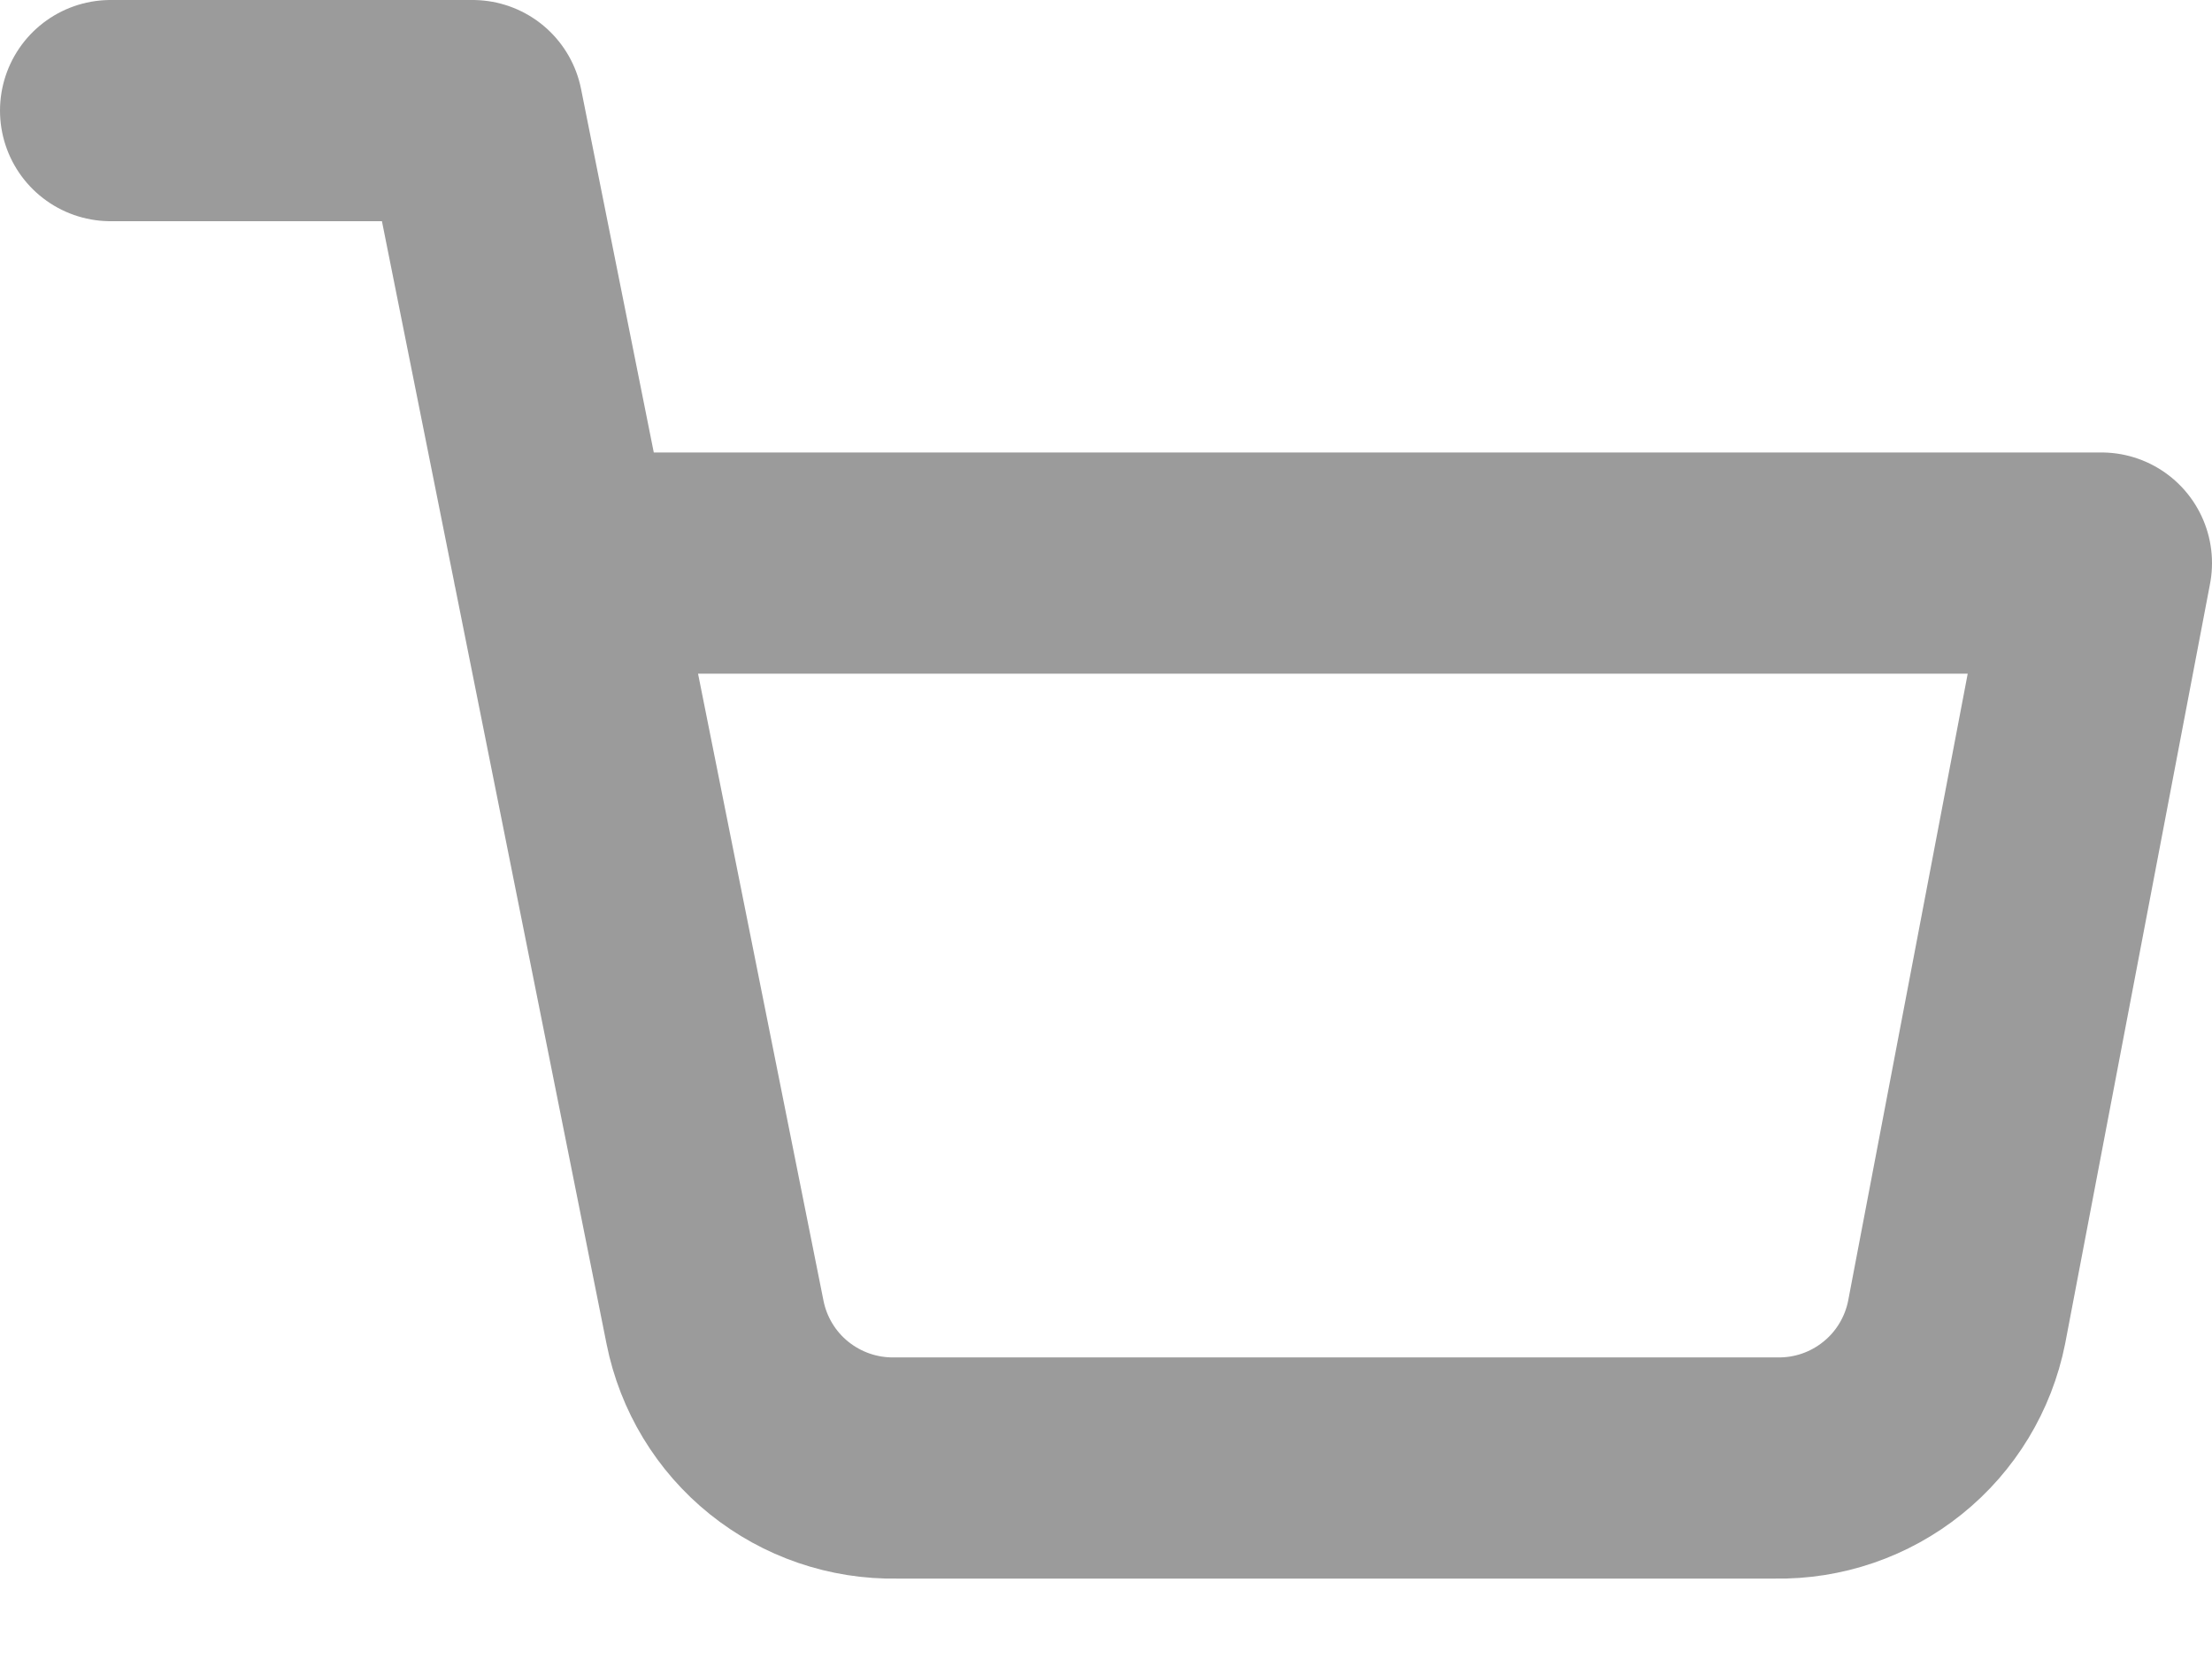
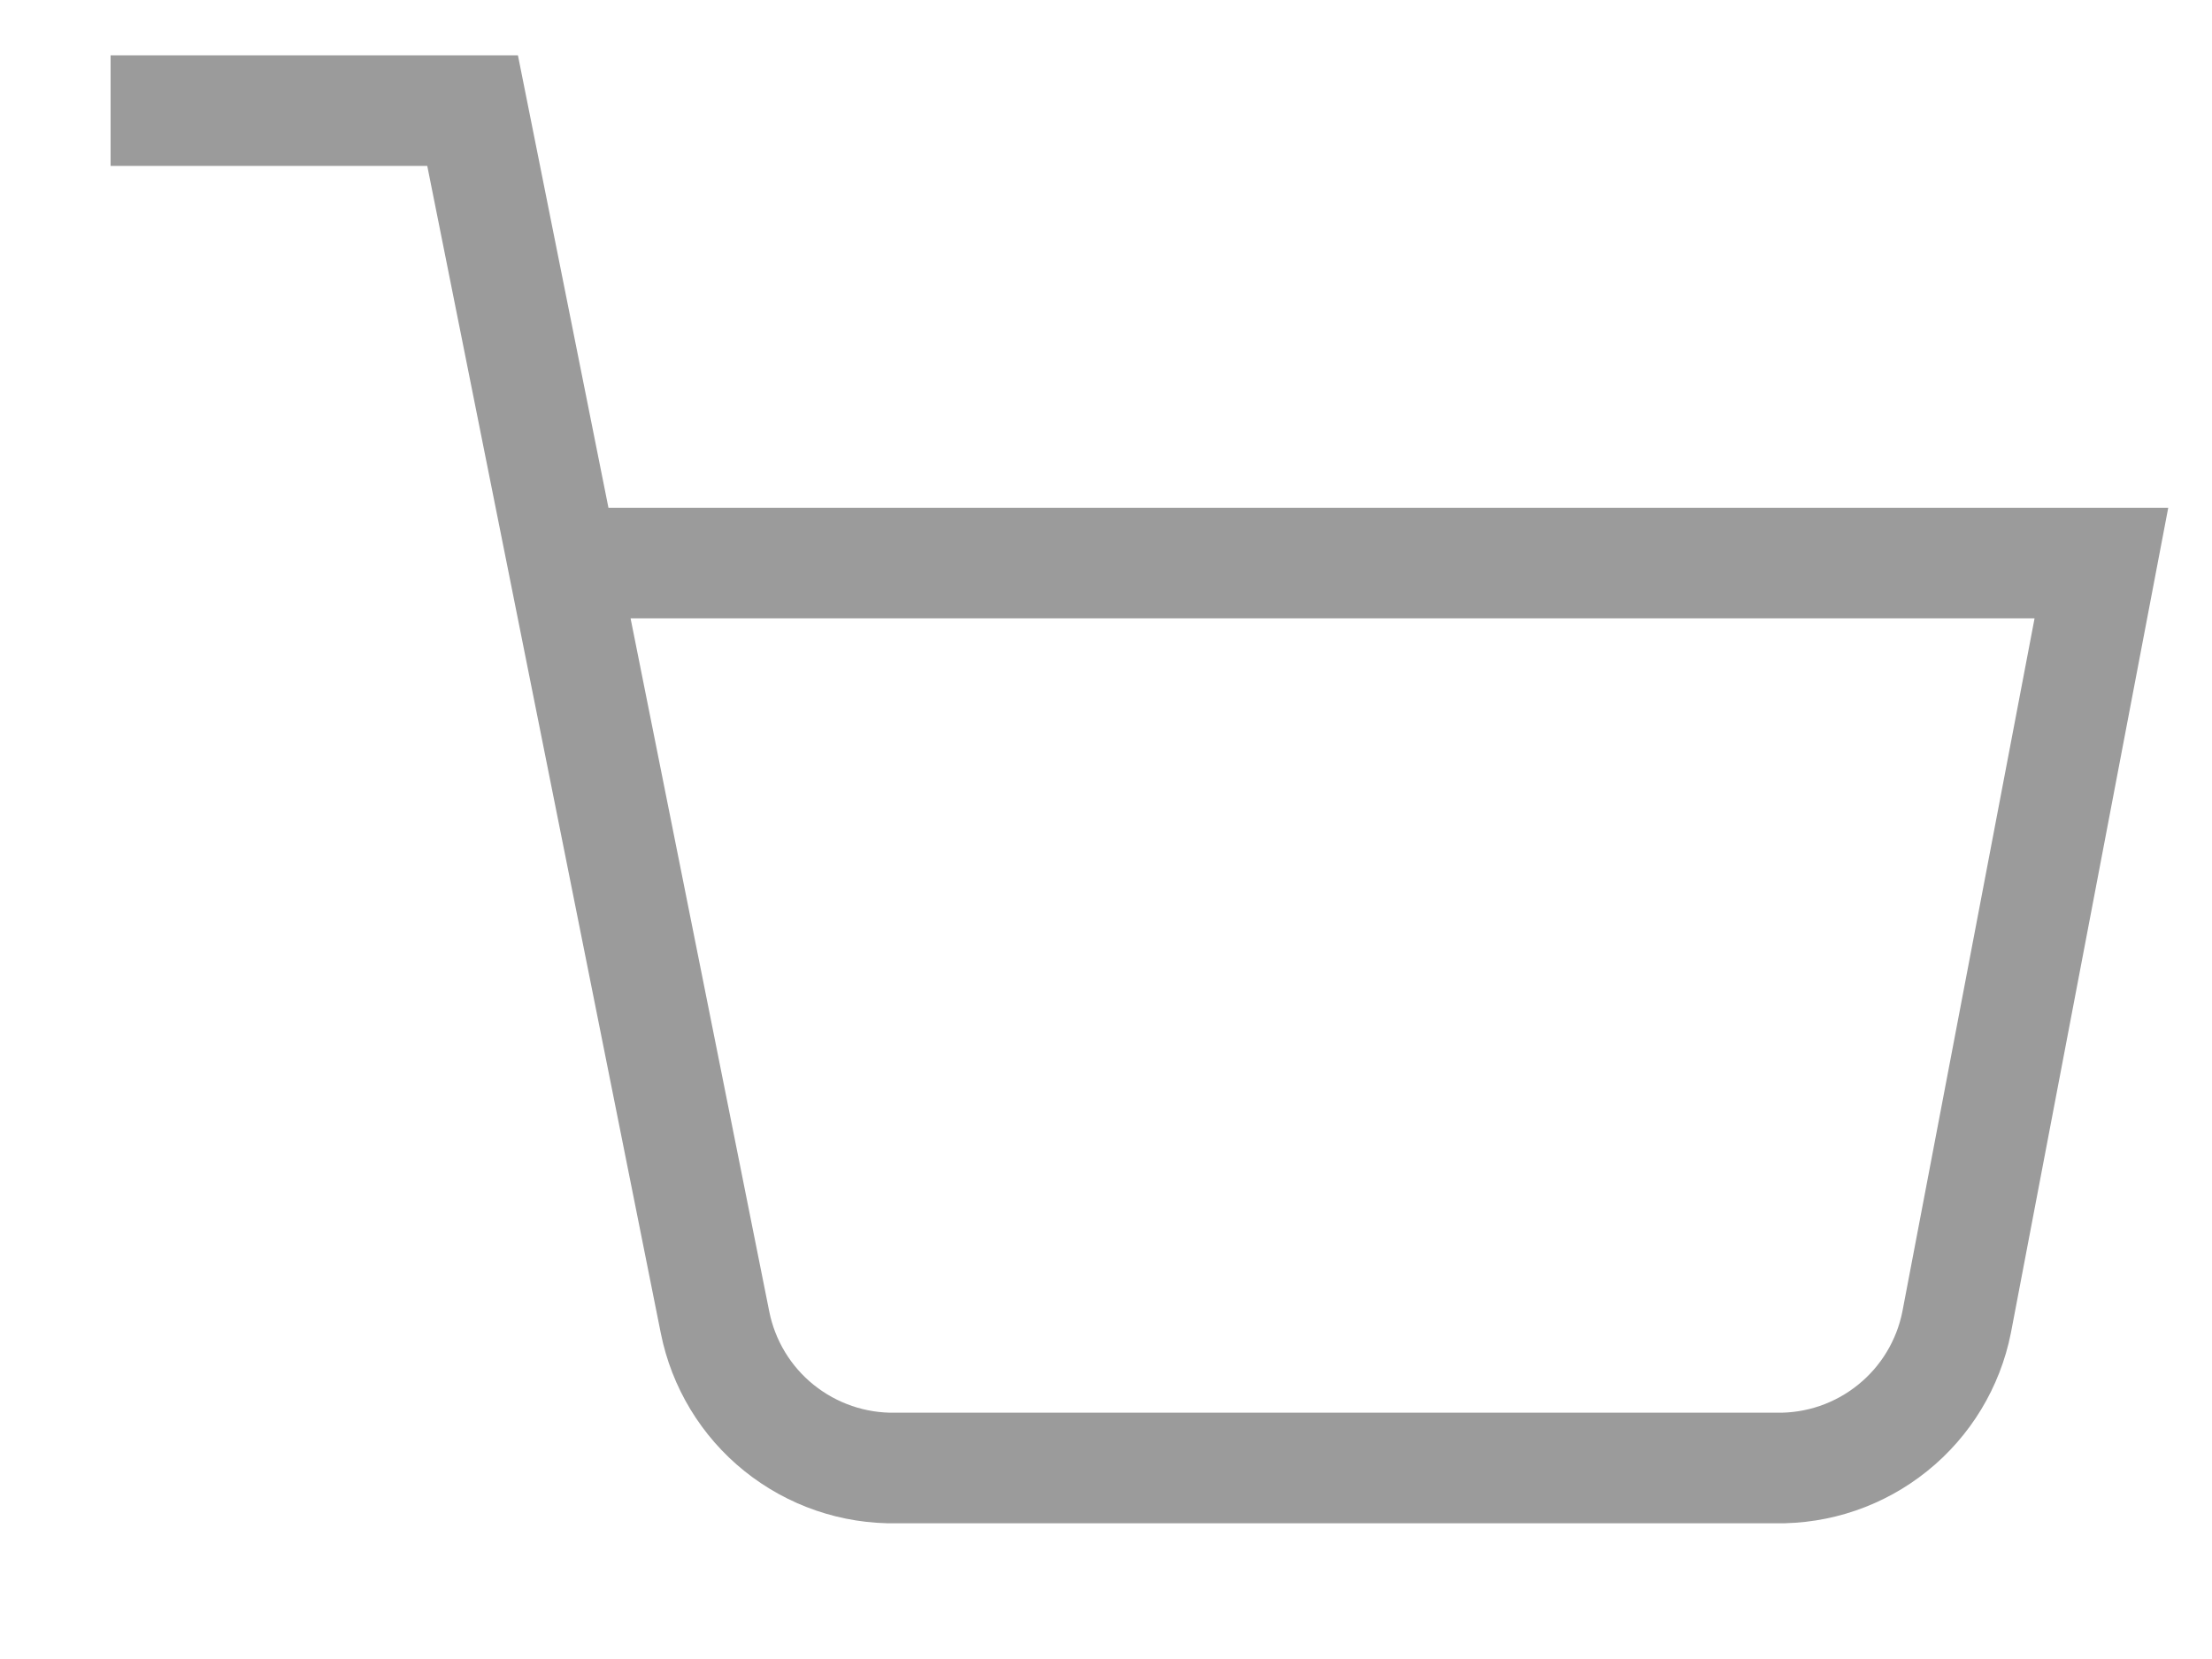
<svg xmlns="http://www.w3.org/2000/svg" width="20" height="15" viewBox="0 0 20 15" fill="none">
-   <path d="M1 1H4.273L6.465 11.956C6.54 12.332 6.745 12.671 7.044 12.911C7.344 13.152 7.718 13.28 8.102 13.273H16.055C16.439 13.28 16.813 13.152 17.112 12.911C17.411 12.671 17.616 12.332 17.691 11.956L19 5.091H5.091" stroke="#9B9B9B" stroke-width="2" stroke-linecap="round" stroke-linejoin="round" />
+   <path d="M1 1H4.273L6.465 11.956C6.54 12.332 6.745 12.671 7.044 12.911C7.344 13.152 7.718 13.28 8.102 13.273H16.055C16.439 13.28 16.813 13.152 17.112 12.911C17.411 12.671 17.616 12.332 17.691 11.956L19 5.091H5.091" stroke="#9B9B9B" strokeWidth="2" strokeLinecap="round" strokeLinejoin="round" />
</svg>
